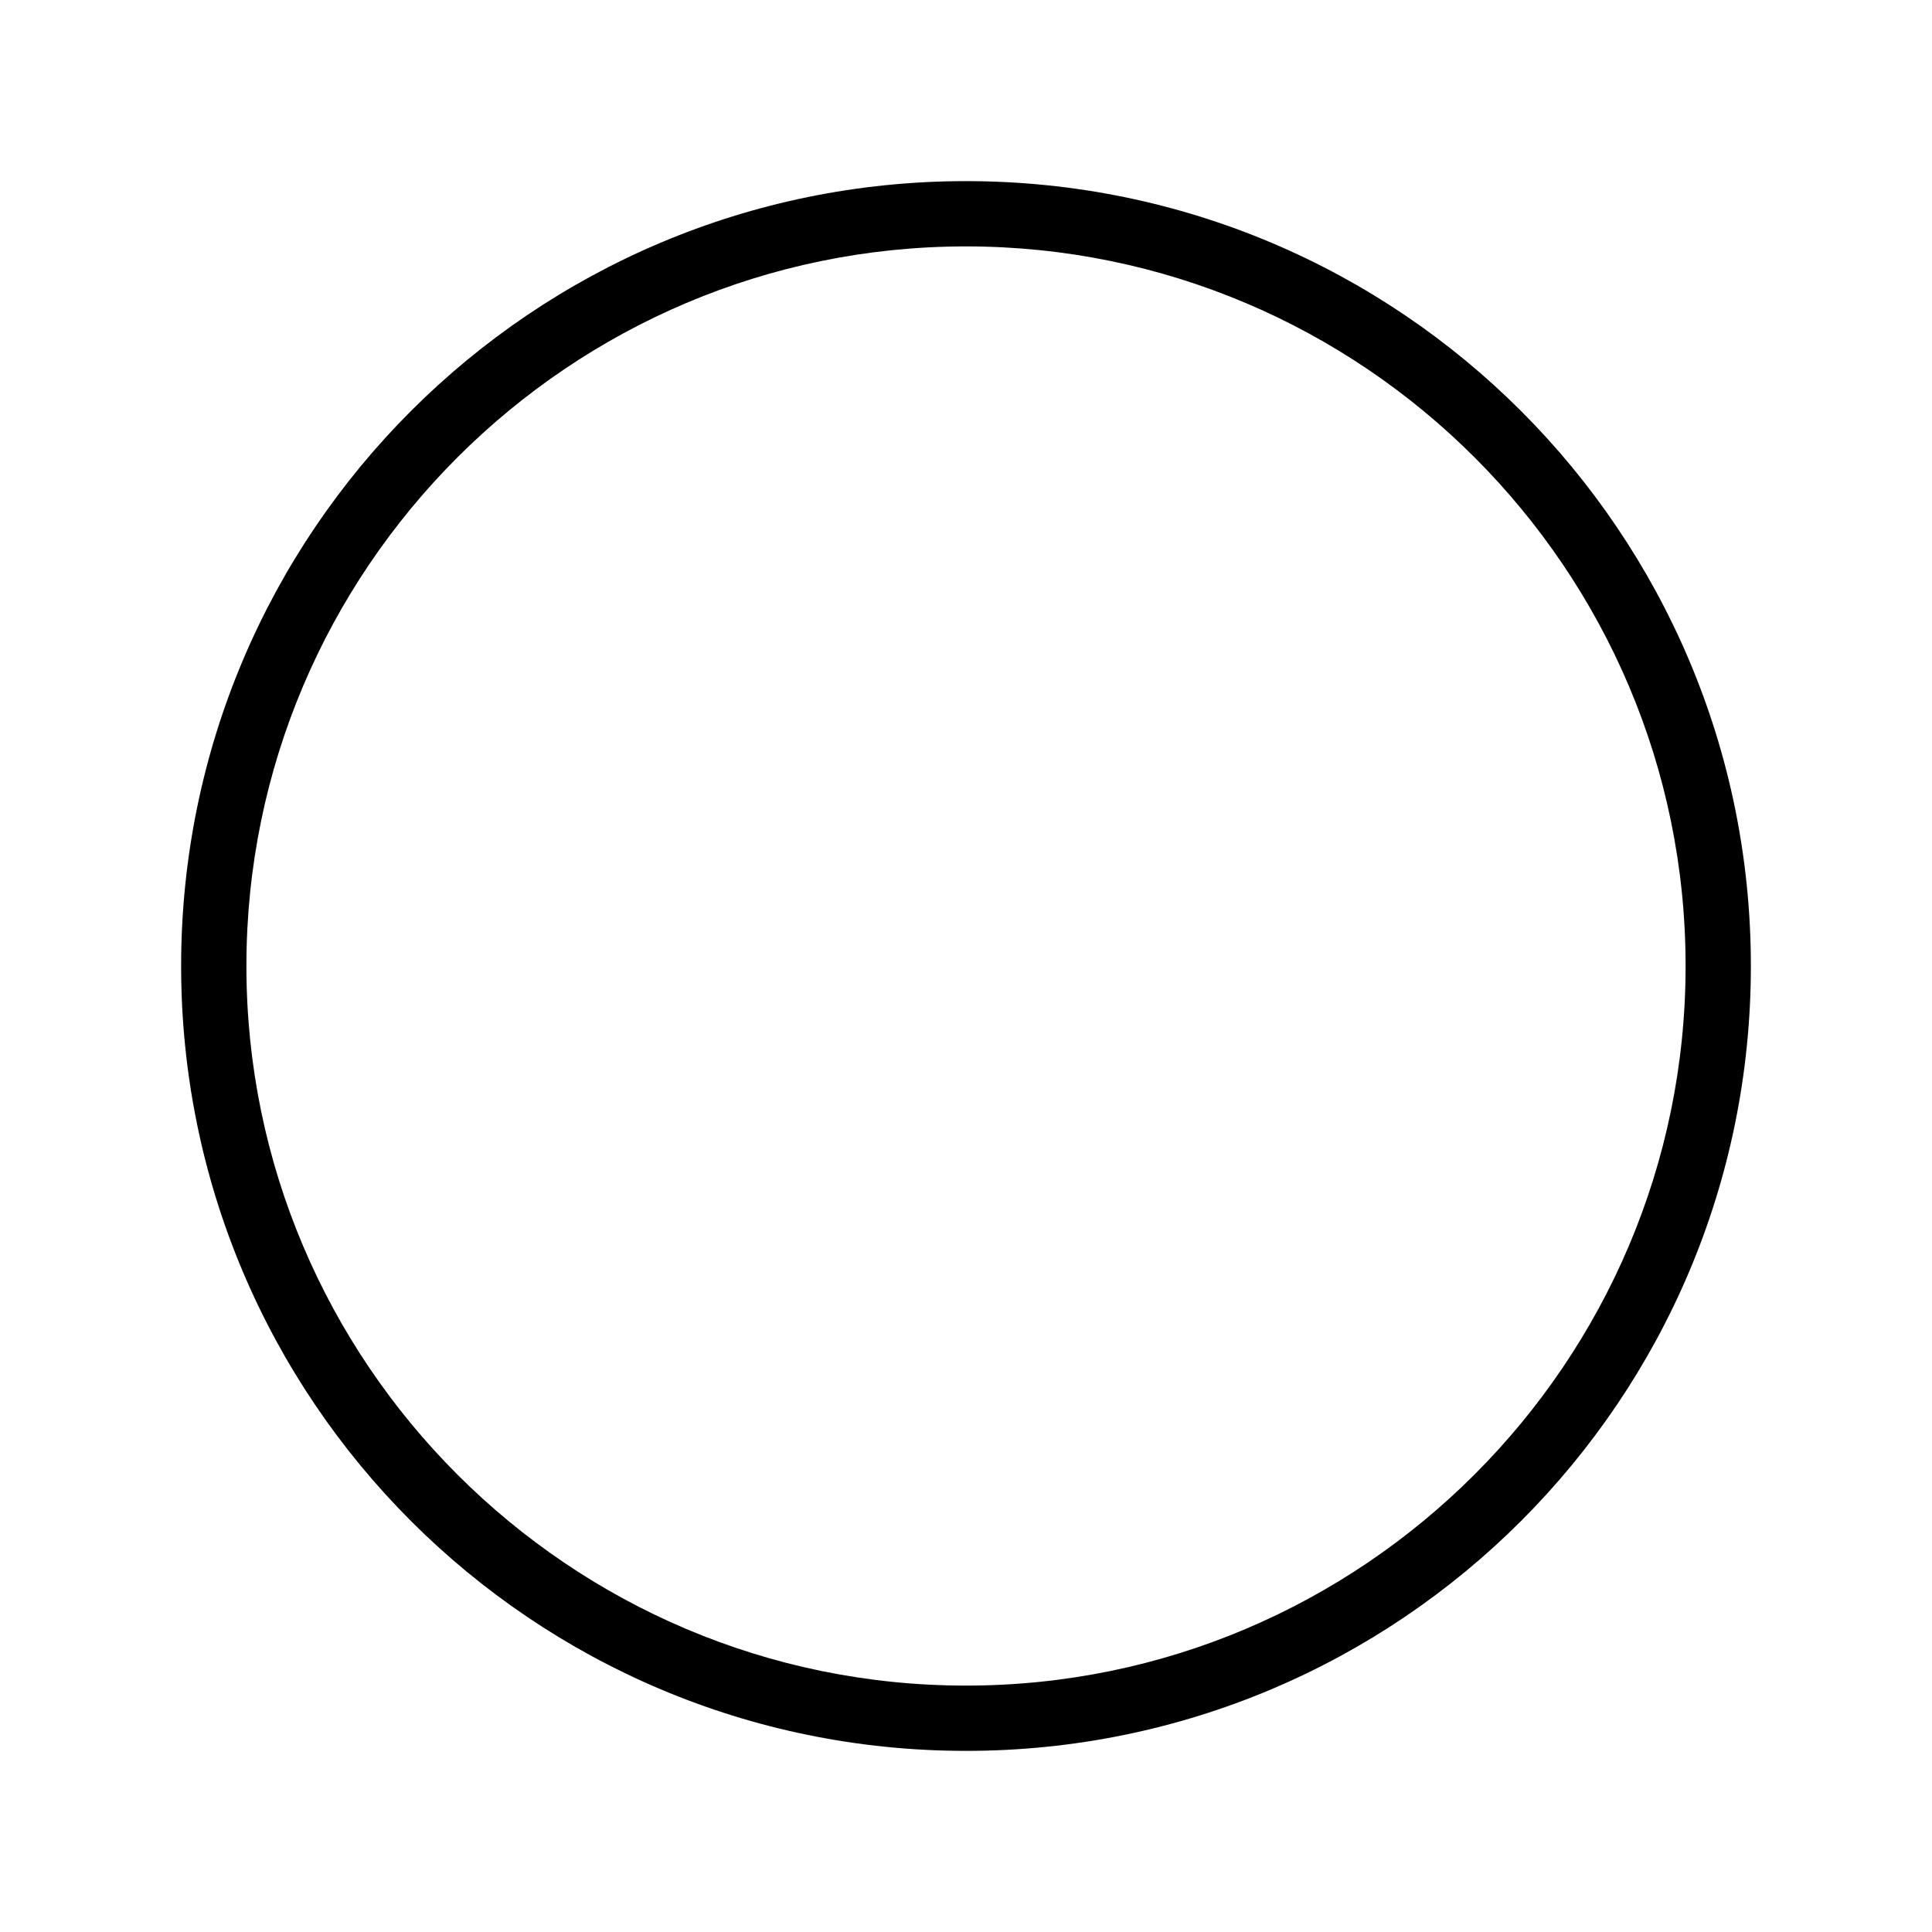
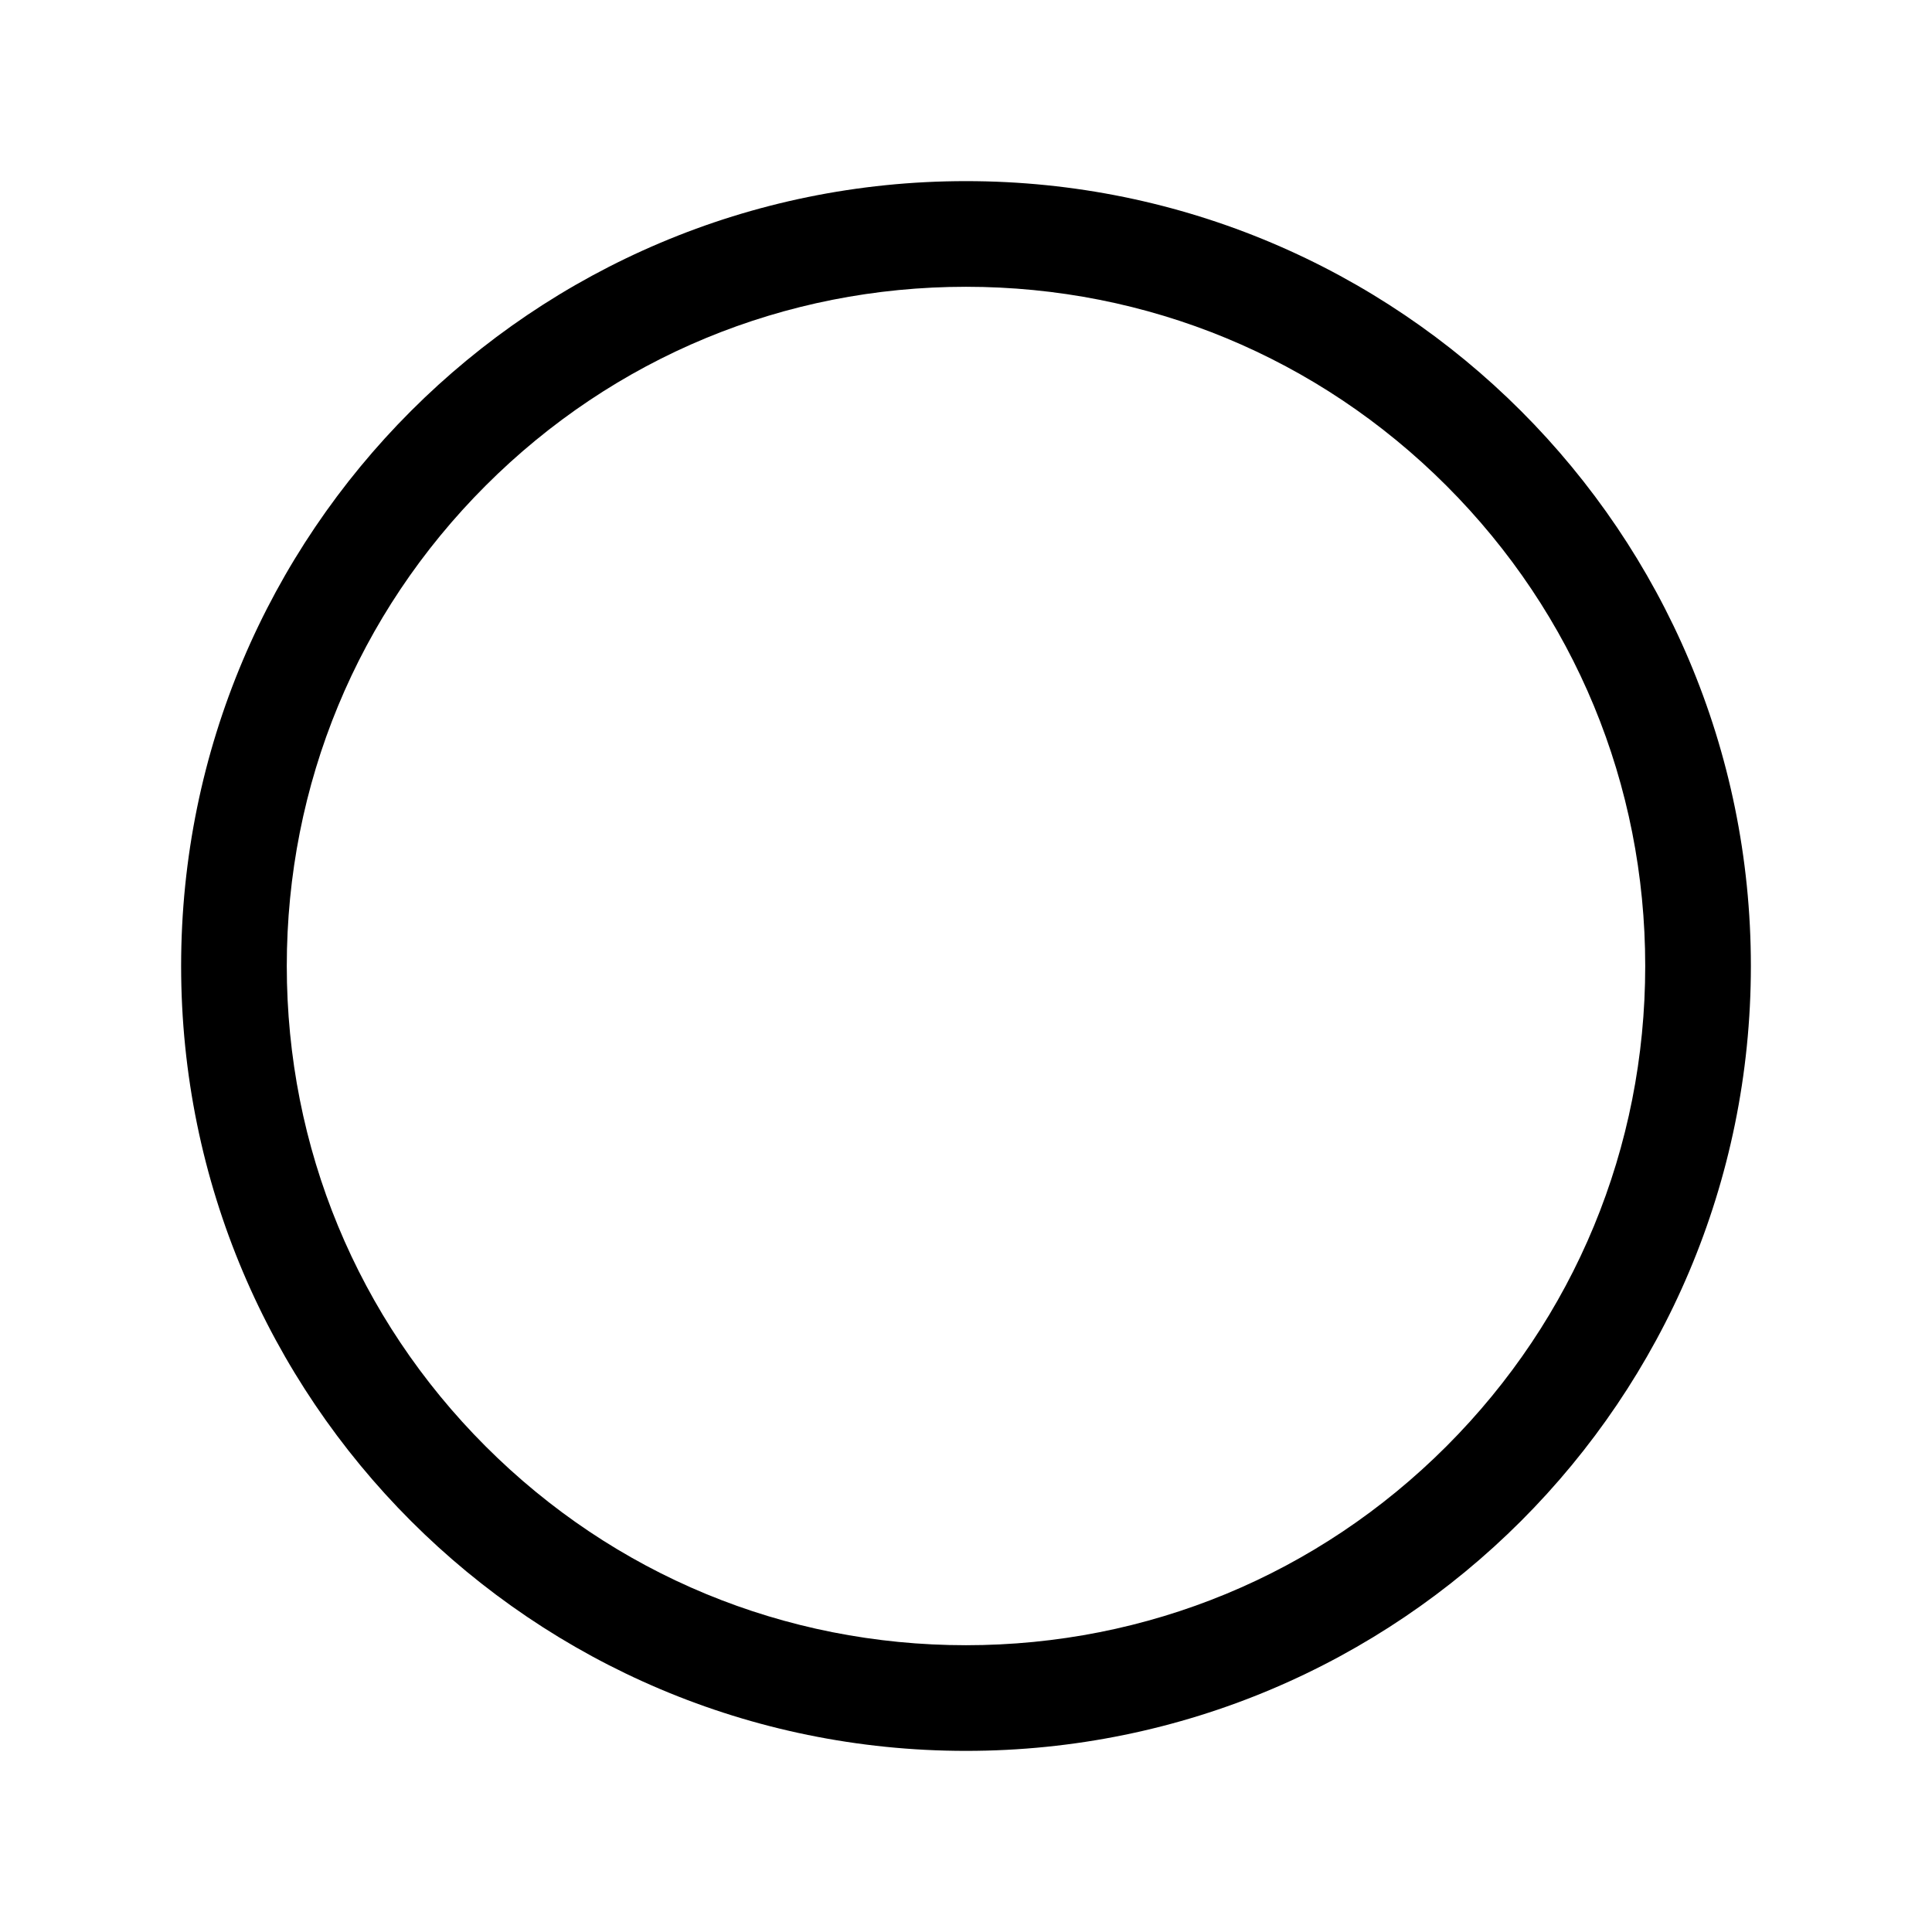
- <svg xmlns="http://www.w3.org/2000/svg" version="1.1" id="Layer_1" x="0px" y="0px" width="512px" height="512px" viewBox="0 0 512 512" style="enable-background:new 0 0 512 512;" xml:space="preserve">
+ <svg xmlns="http://www.w3.org/2000/svg" version="1.1" id="Layer_1" x="0px" y="0px" viewBox="0 0 512 512" style="enable-background:new 0 0 512 512;" xml:space="preserve">
  <g>
    <g>
-       <path d="M256,48C141.1,48,48,141.1,48,256s93.1,208,208,208c114.9,0,208-93.1,208-208S370.9,48,256,48z M256,446.7    c-105.1,0-190.7-85.5-190.7-190.7c0-105.1,85.5-190.7,190.7-190.7c105.1,0,190.7,85.5,190.7,190.7    C446.7,361.1,361.1,446.7,256,446.7z" />
+       <path d="M256,76c48.1,0,93.3,18.7,127.3,52.7S436,207.9,436,256s-18.7,93.3-52.7,127.3S304.1,436,256,436    c-48.1,0-93.3-18.7-127.3-52.7C94.7,349.3,76,304.1,76,256s18.7-93.3,52.7-127.3C162.7,94.7,207.9,76,256,76 M256,48    C141.1,48,48,141.1,48,256s93.1,208,208,208c114.9,0,208-93.1,208-208S370.9,48,256,48L256,48z" />
    </g>
  </g>
</svg>
